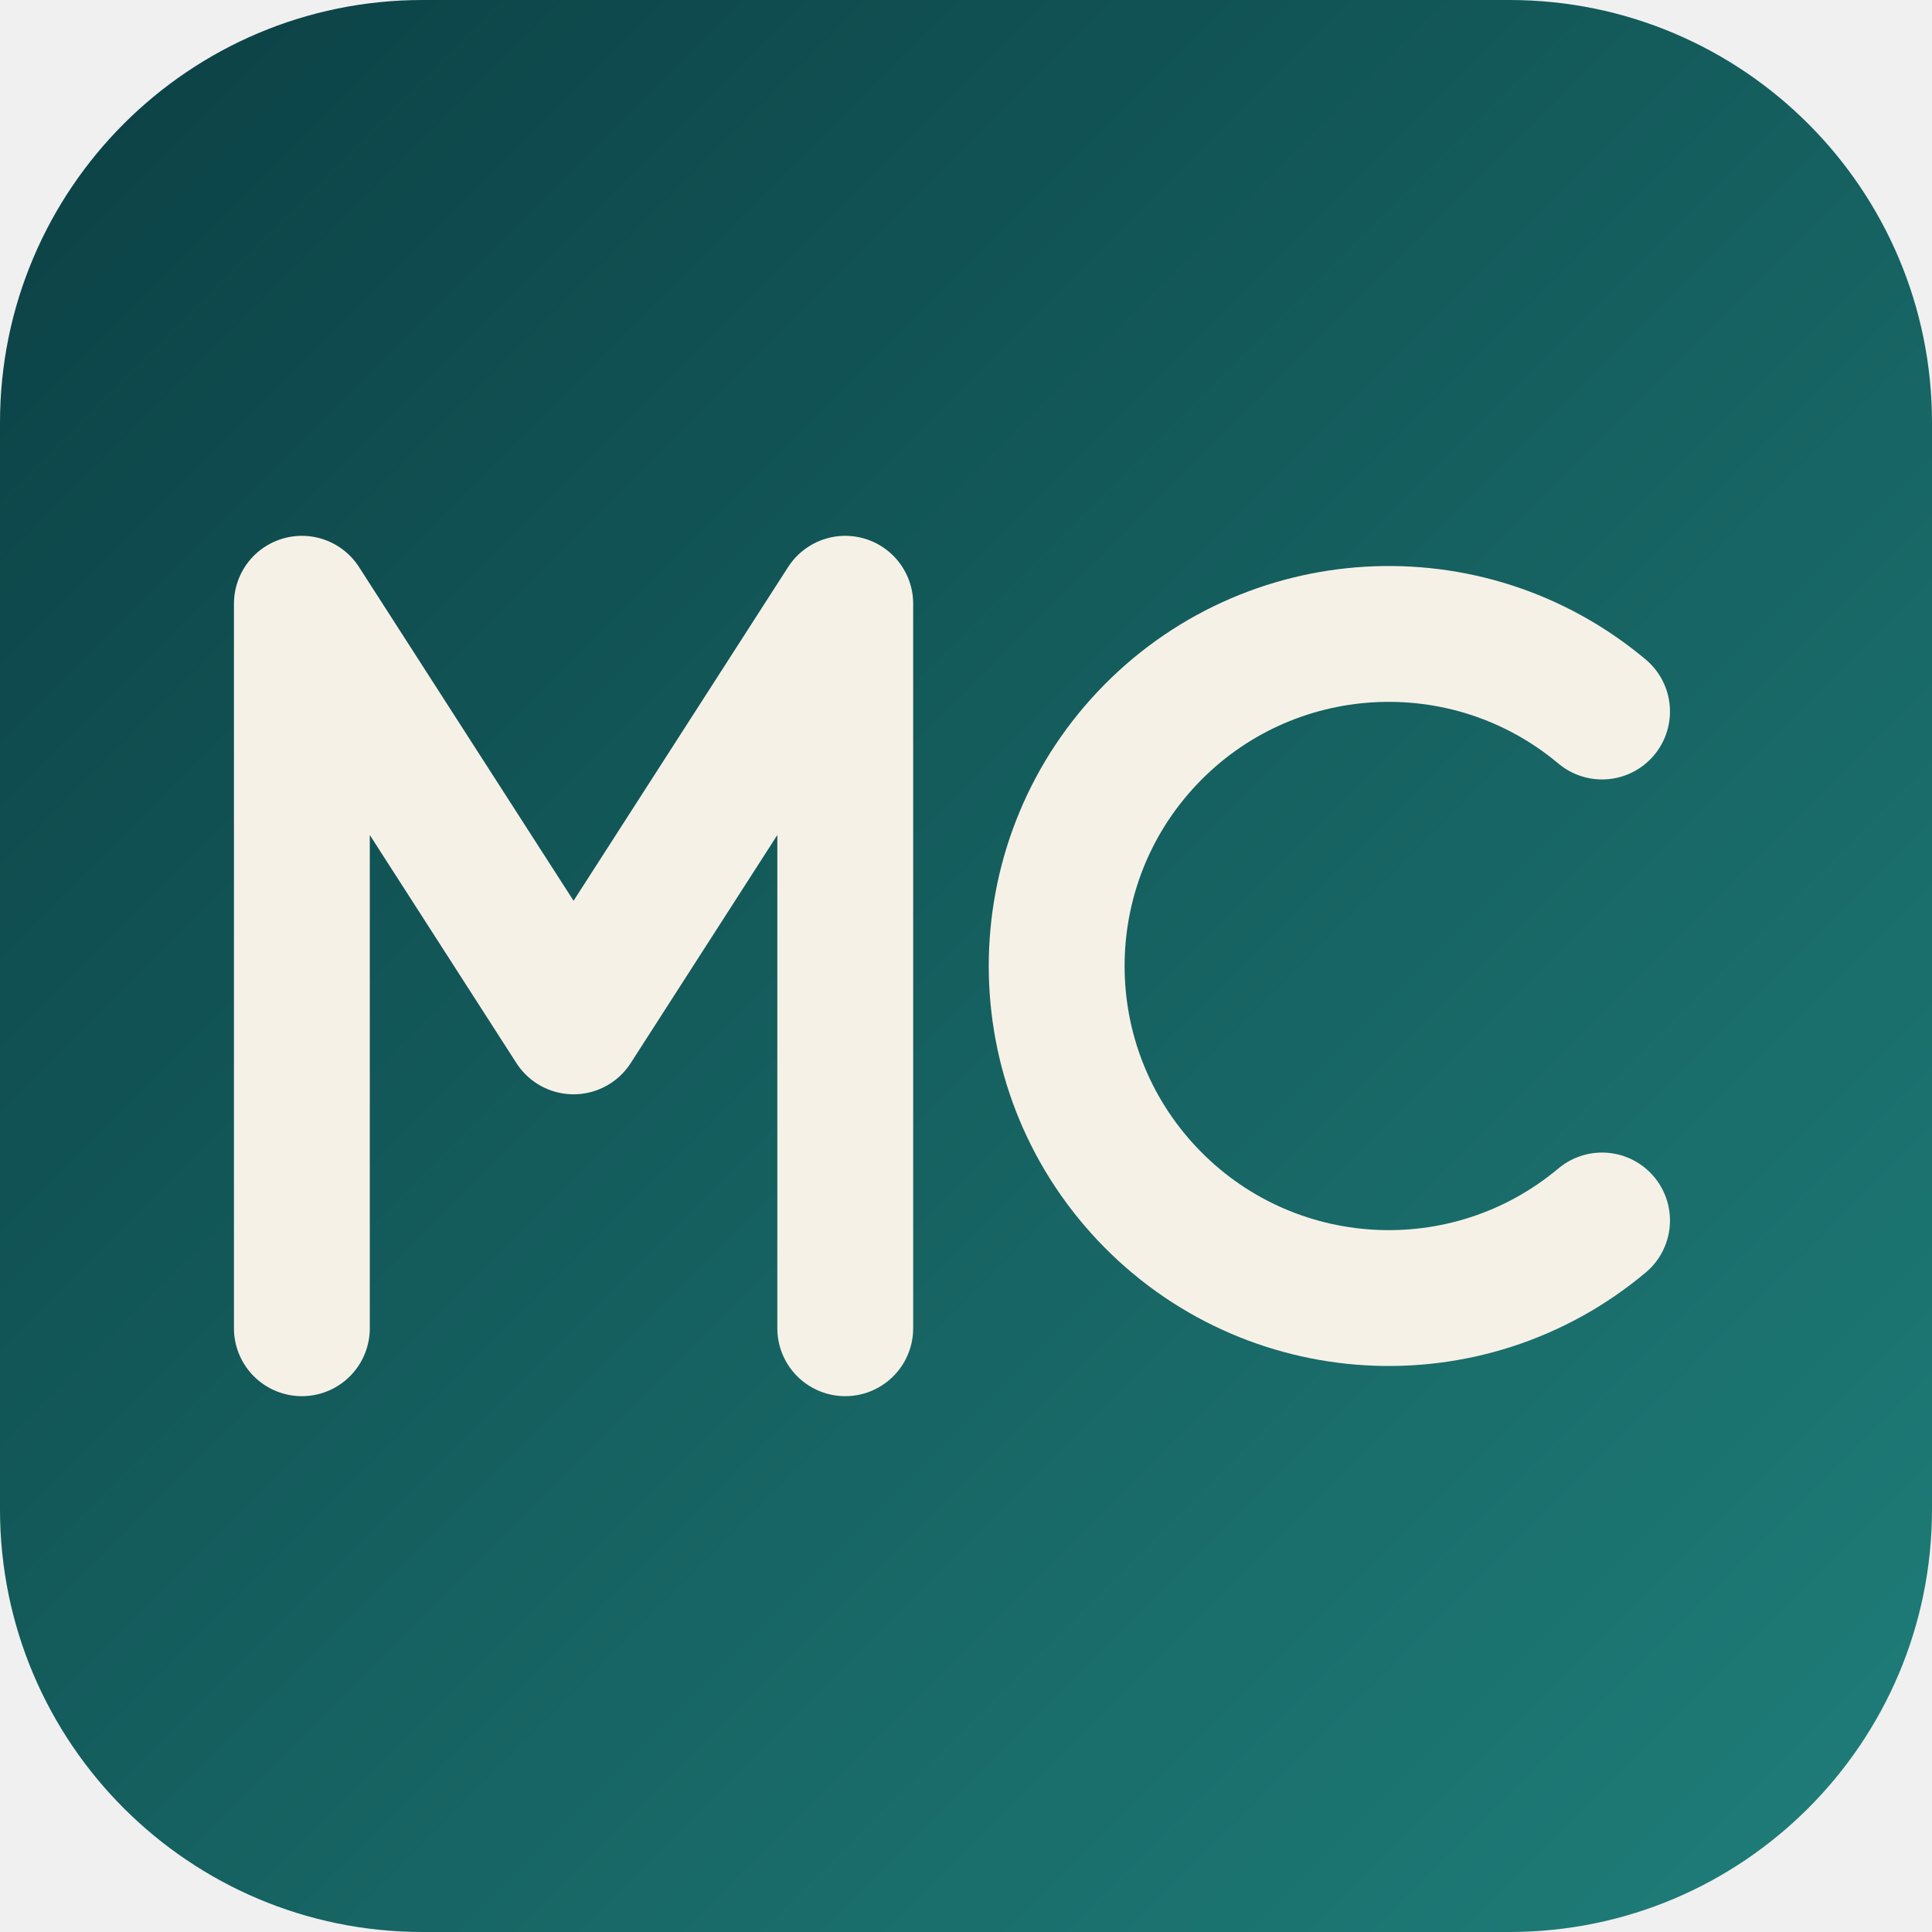
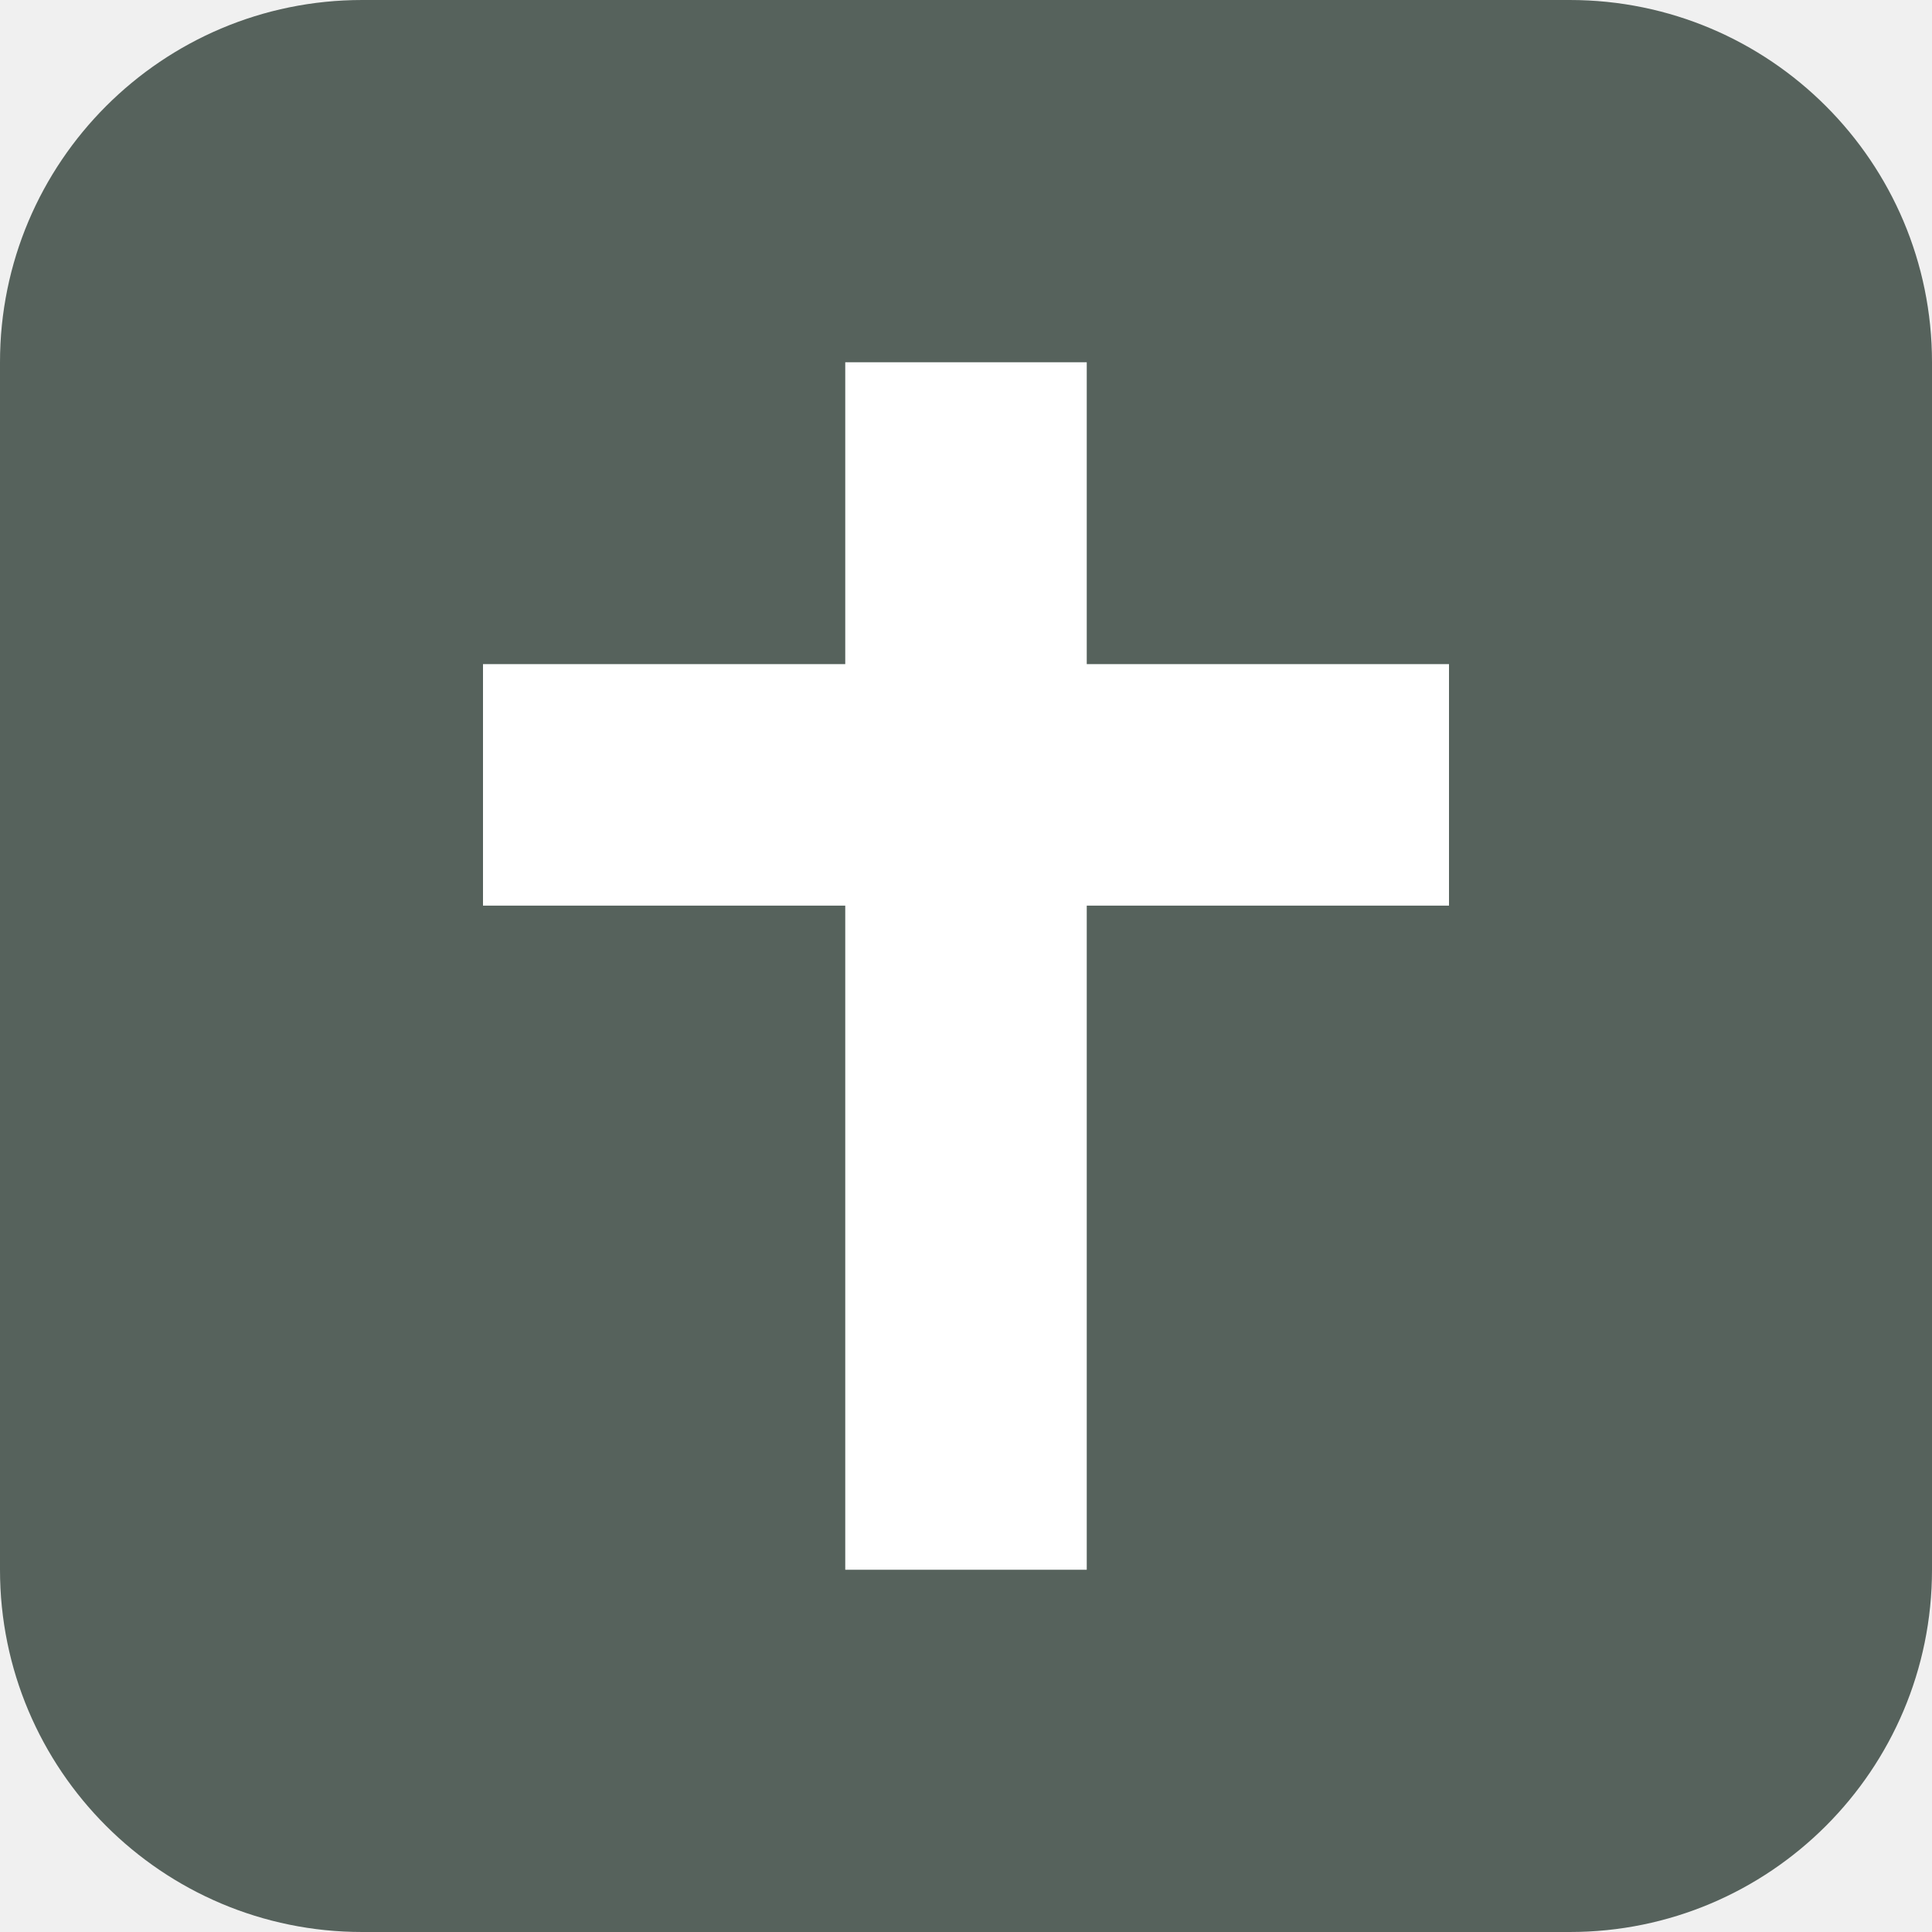
- <svg xmlns="http://www.w3.org/2000/svg" viewBox="0 0 64 64">
-   <defs>
-     <linearGradient id="bg" x1="0" y1="0" x2="1" y2="1">
-       <stop offset="0" stop-color="#0b3f44" />
-       <stop offset="1" stop-color="#1f7f7a" />
-     </linearGradient>
-   </defs>
-   <rect width="64" height="64" rx="14" fill="url(#bg)" />
-   <g fill="none" stroke="#f6f1e7" stroke-width="4.5" stroke-linecap="round" stroke-linejoin="round">
-     <path d="M10 44V20l9 14 9-14v24" />
-     <path d="M53.07 23.57A11 11 0 1 0 53.07 40.43" />
-   </g>
+ <svg xmlns="http://www.w3.org/2000/svg" viewBox="0 0 32 32">
+   <rect width="32" height="32" rx="6" fill="#56625c" />
+   <rect x="14" y="6" width="4" height="20" fill="#fff" />
+   <rect x="8" y="11" width="16" height="4" fill="#fff" />
</svg>
